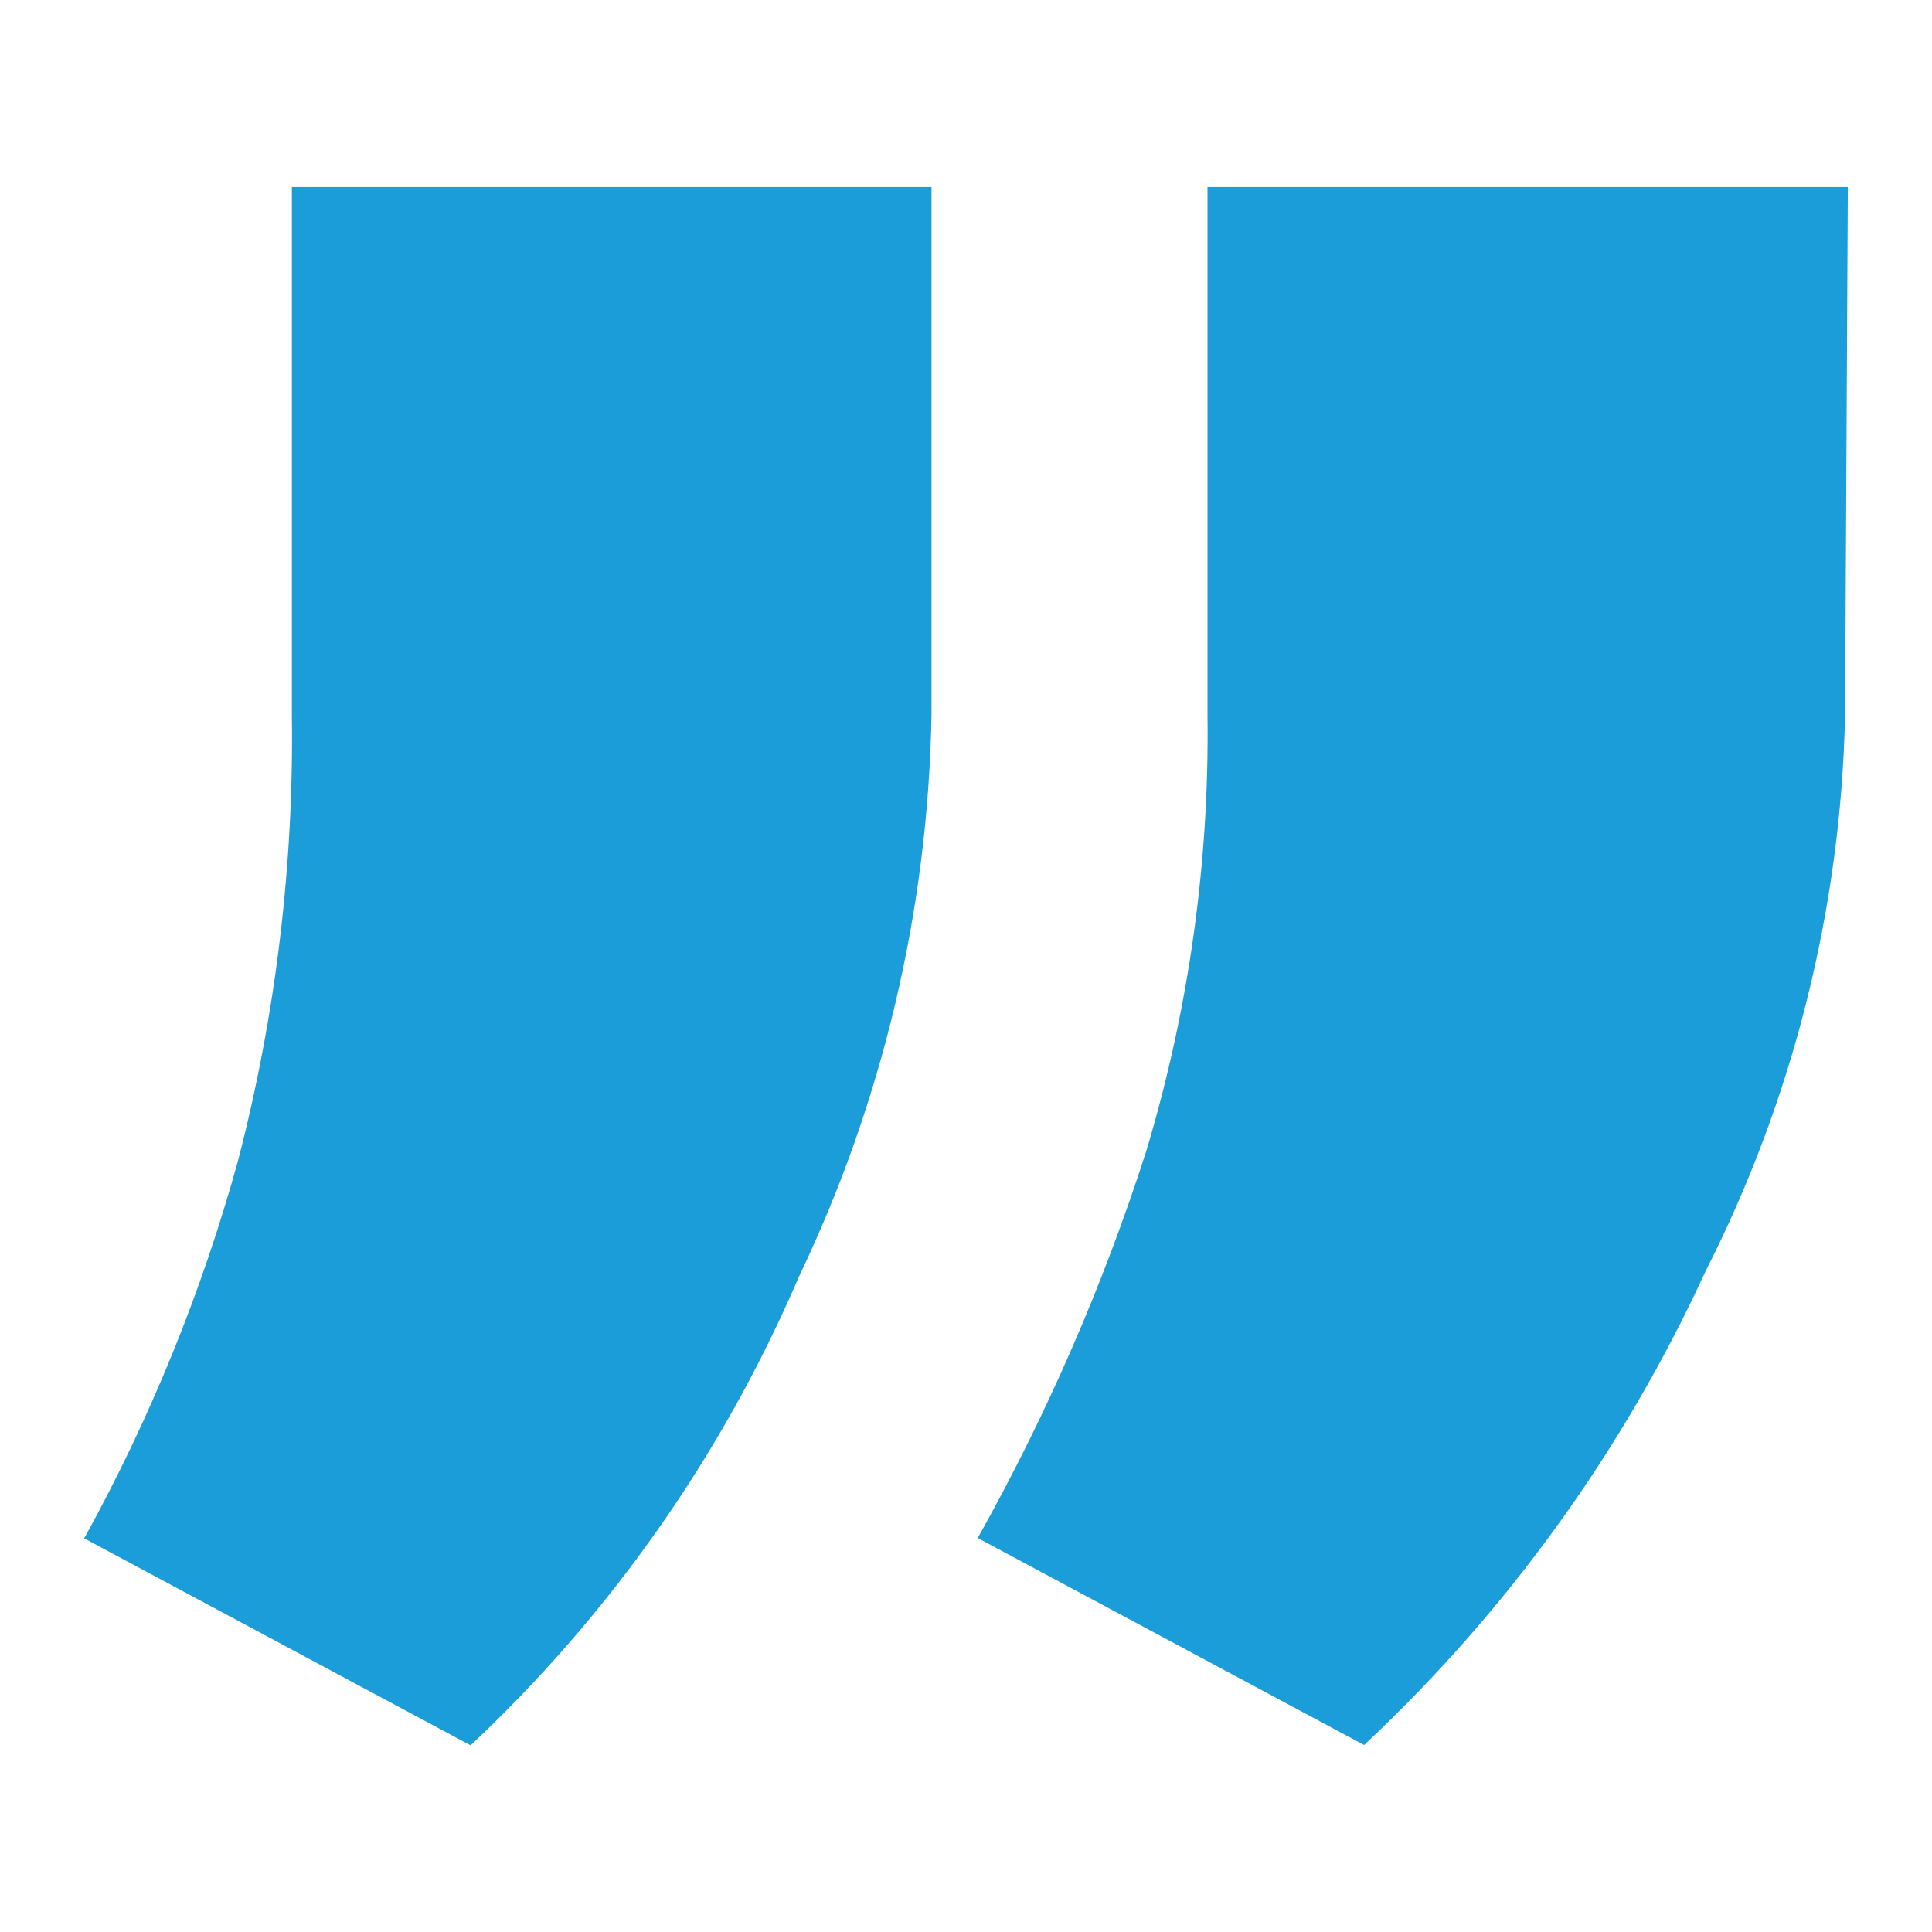
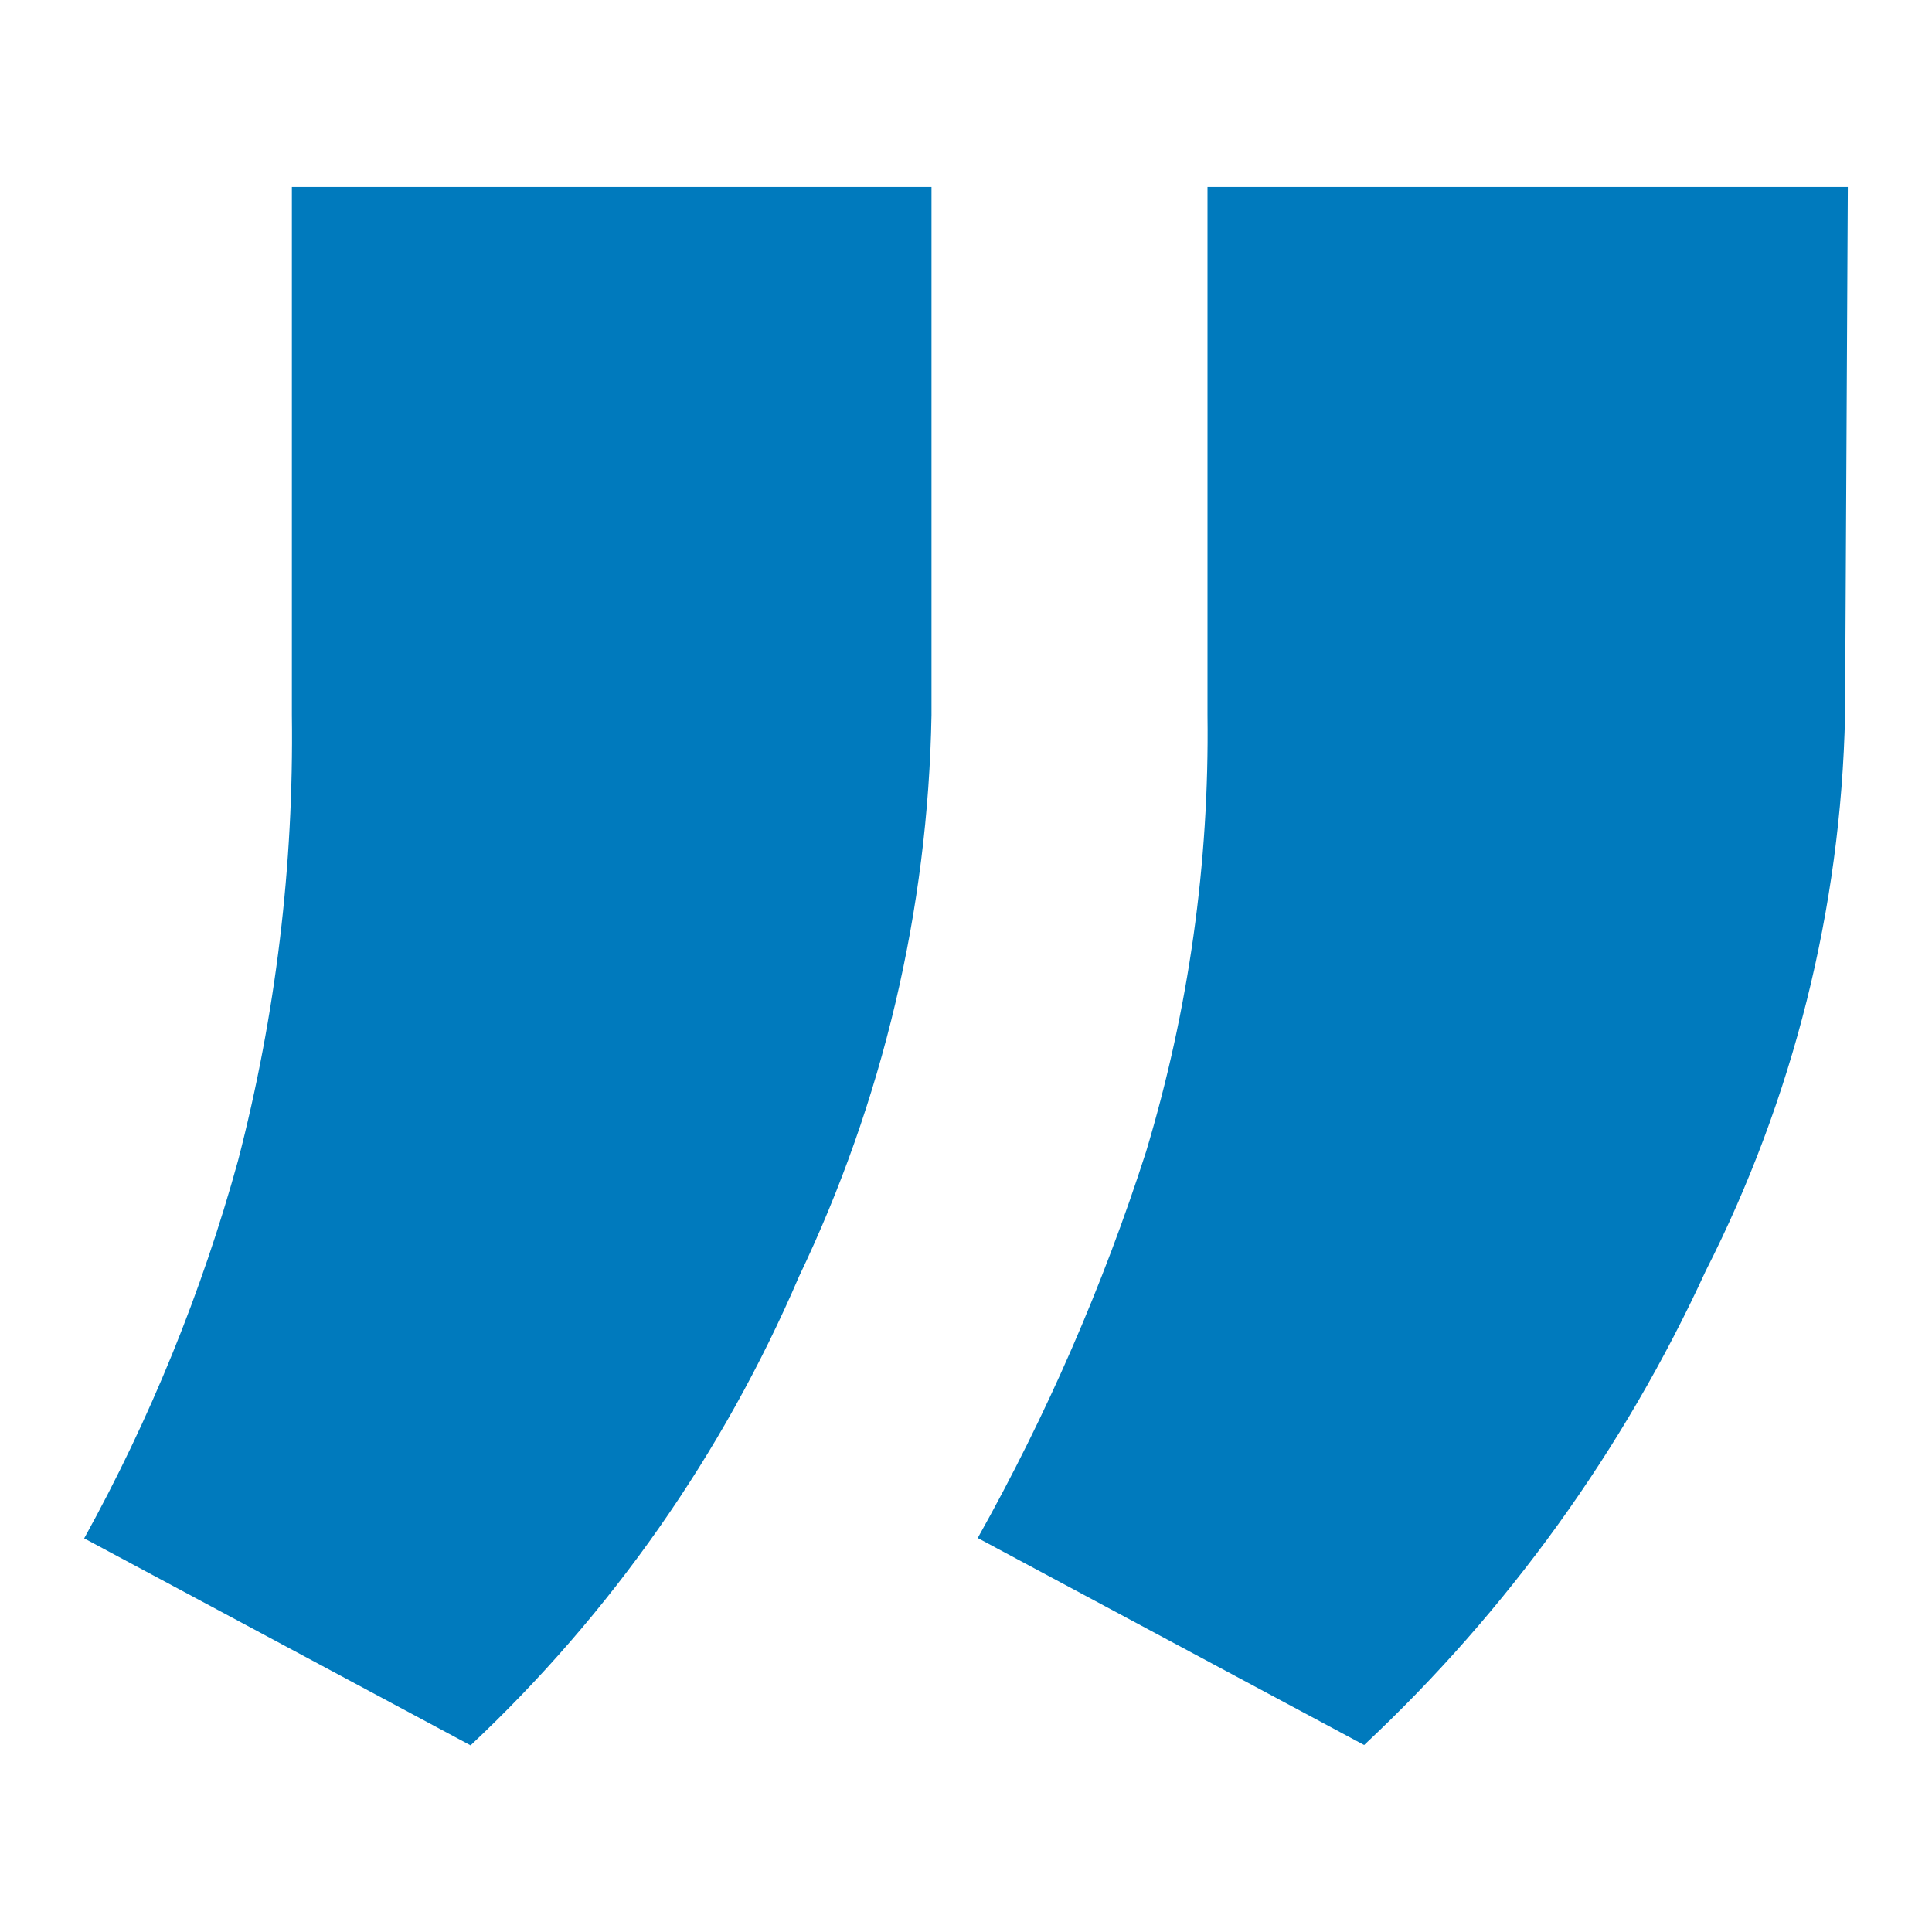
<svg xmlns="http://www.w3.org/2000/svg" id="quotes-graphic" viewBox="0 0 56 56">
  <g>
    <rect width="56" height="56" fill="none" />
-     <path d="M23.16,37a40.6,40.6,0,0,1-9.52,13.59l-11.2-6A50.33,50.33,0,0,0,6.9,33.64,48.85,48.85,0,0,0,8.46,20.73V5.42H27V20.73A39.34,39.34,0,0,1,23.16,37Z" fill="#1a9dd9" />
-     <path d="M49.44,36.84a43.91,43.91,0,0,1-9.9,13.74l-11.2-6a61.21,61.21,0,0,0,4.88-11.2A42,42,0,0,0,35,20.73V5.42H53.56l-.08,15.31A37.34,37.34,0,0,1,49.44,36.84Z" fill="#1a9dd9" />
+     <path d="M23.16,37a40.6,40.6,0,0,1-9.52,13.59l-11.2-6A50.33,50.33,0,0,0,6.9,33.64,48.85,48.85,0,0,0,8.46,20.73V5.42H27V20.73A39.34,39.34,0,0,1,23.16,37Z" fill="#007ABD" />
+     <path d="M49.44,36.84a43.91,43.91,0,0,1-9.9,13.74l-11.2-6a61.21,61.21,0,0,0,4.88-11.2A42,42,0,0,0,35,20.73V5.42H53.56l-.08,15.31A37.34,37.34,0,0,1,49.44,36.84Z" fill="#007ABD" />
  </g>
</svg>
